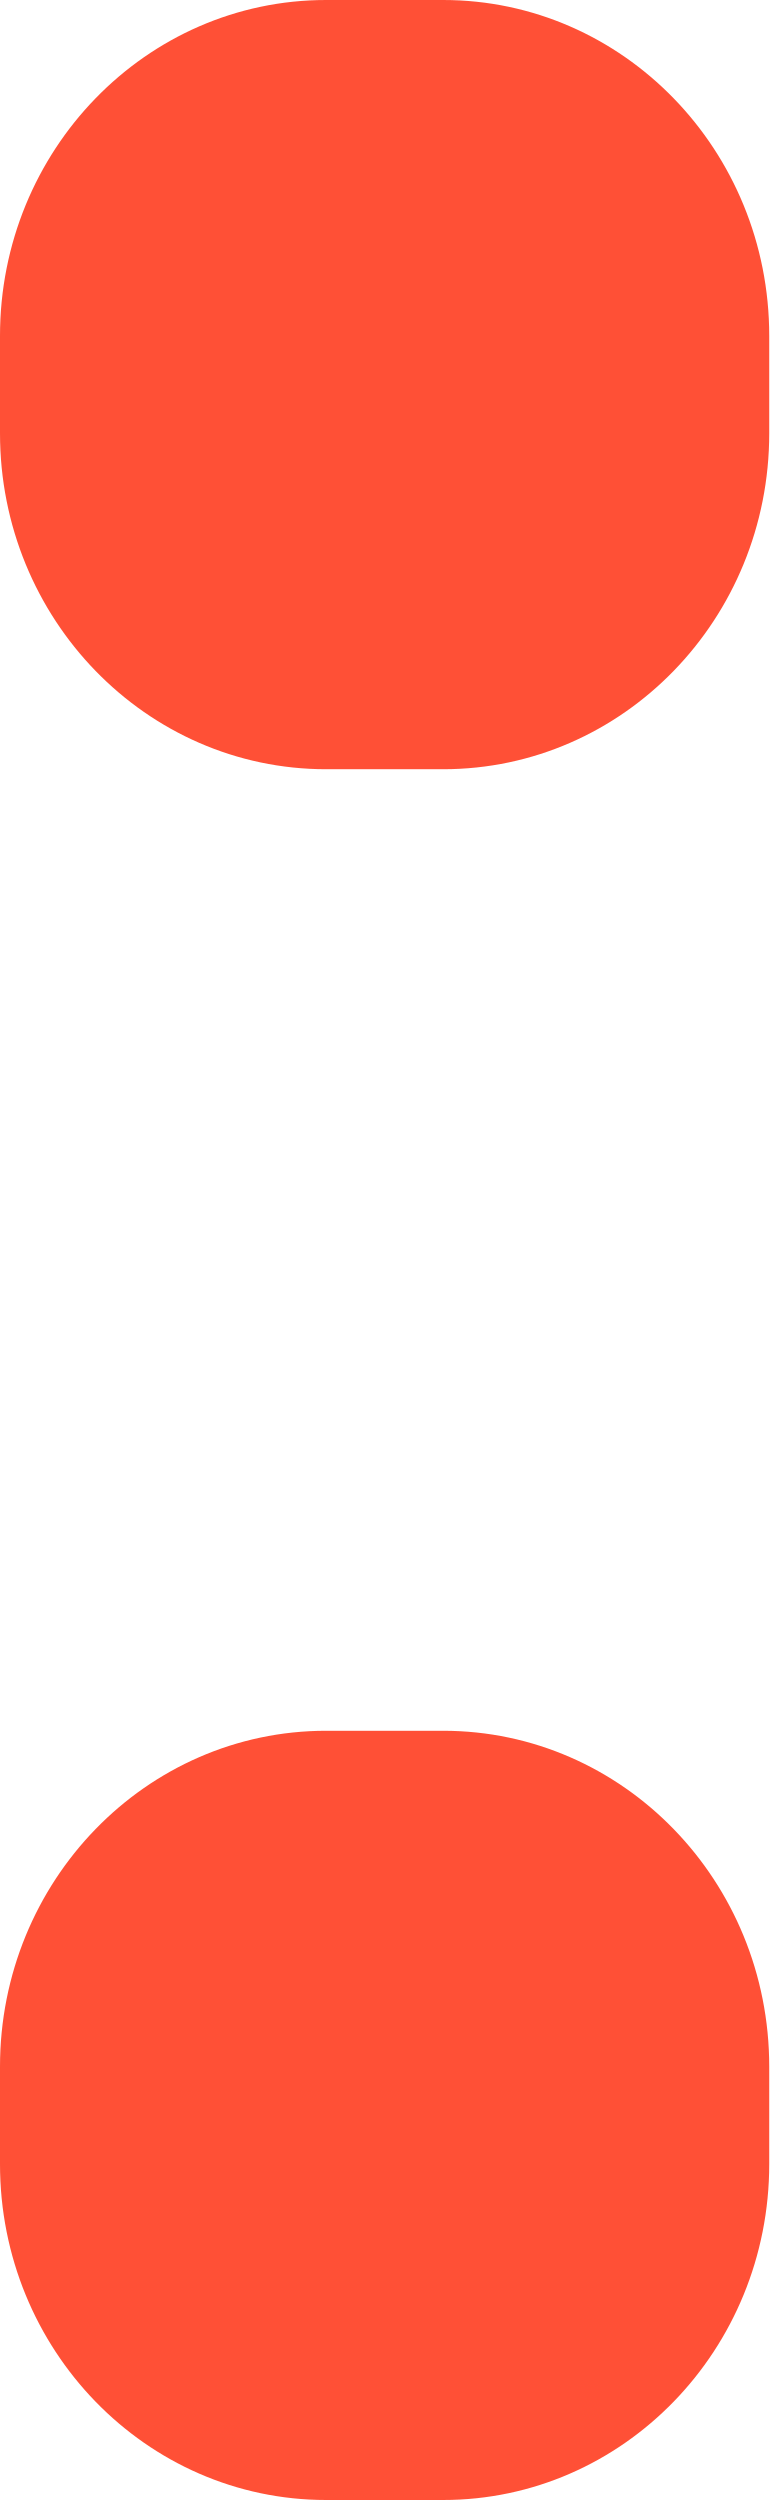
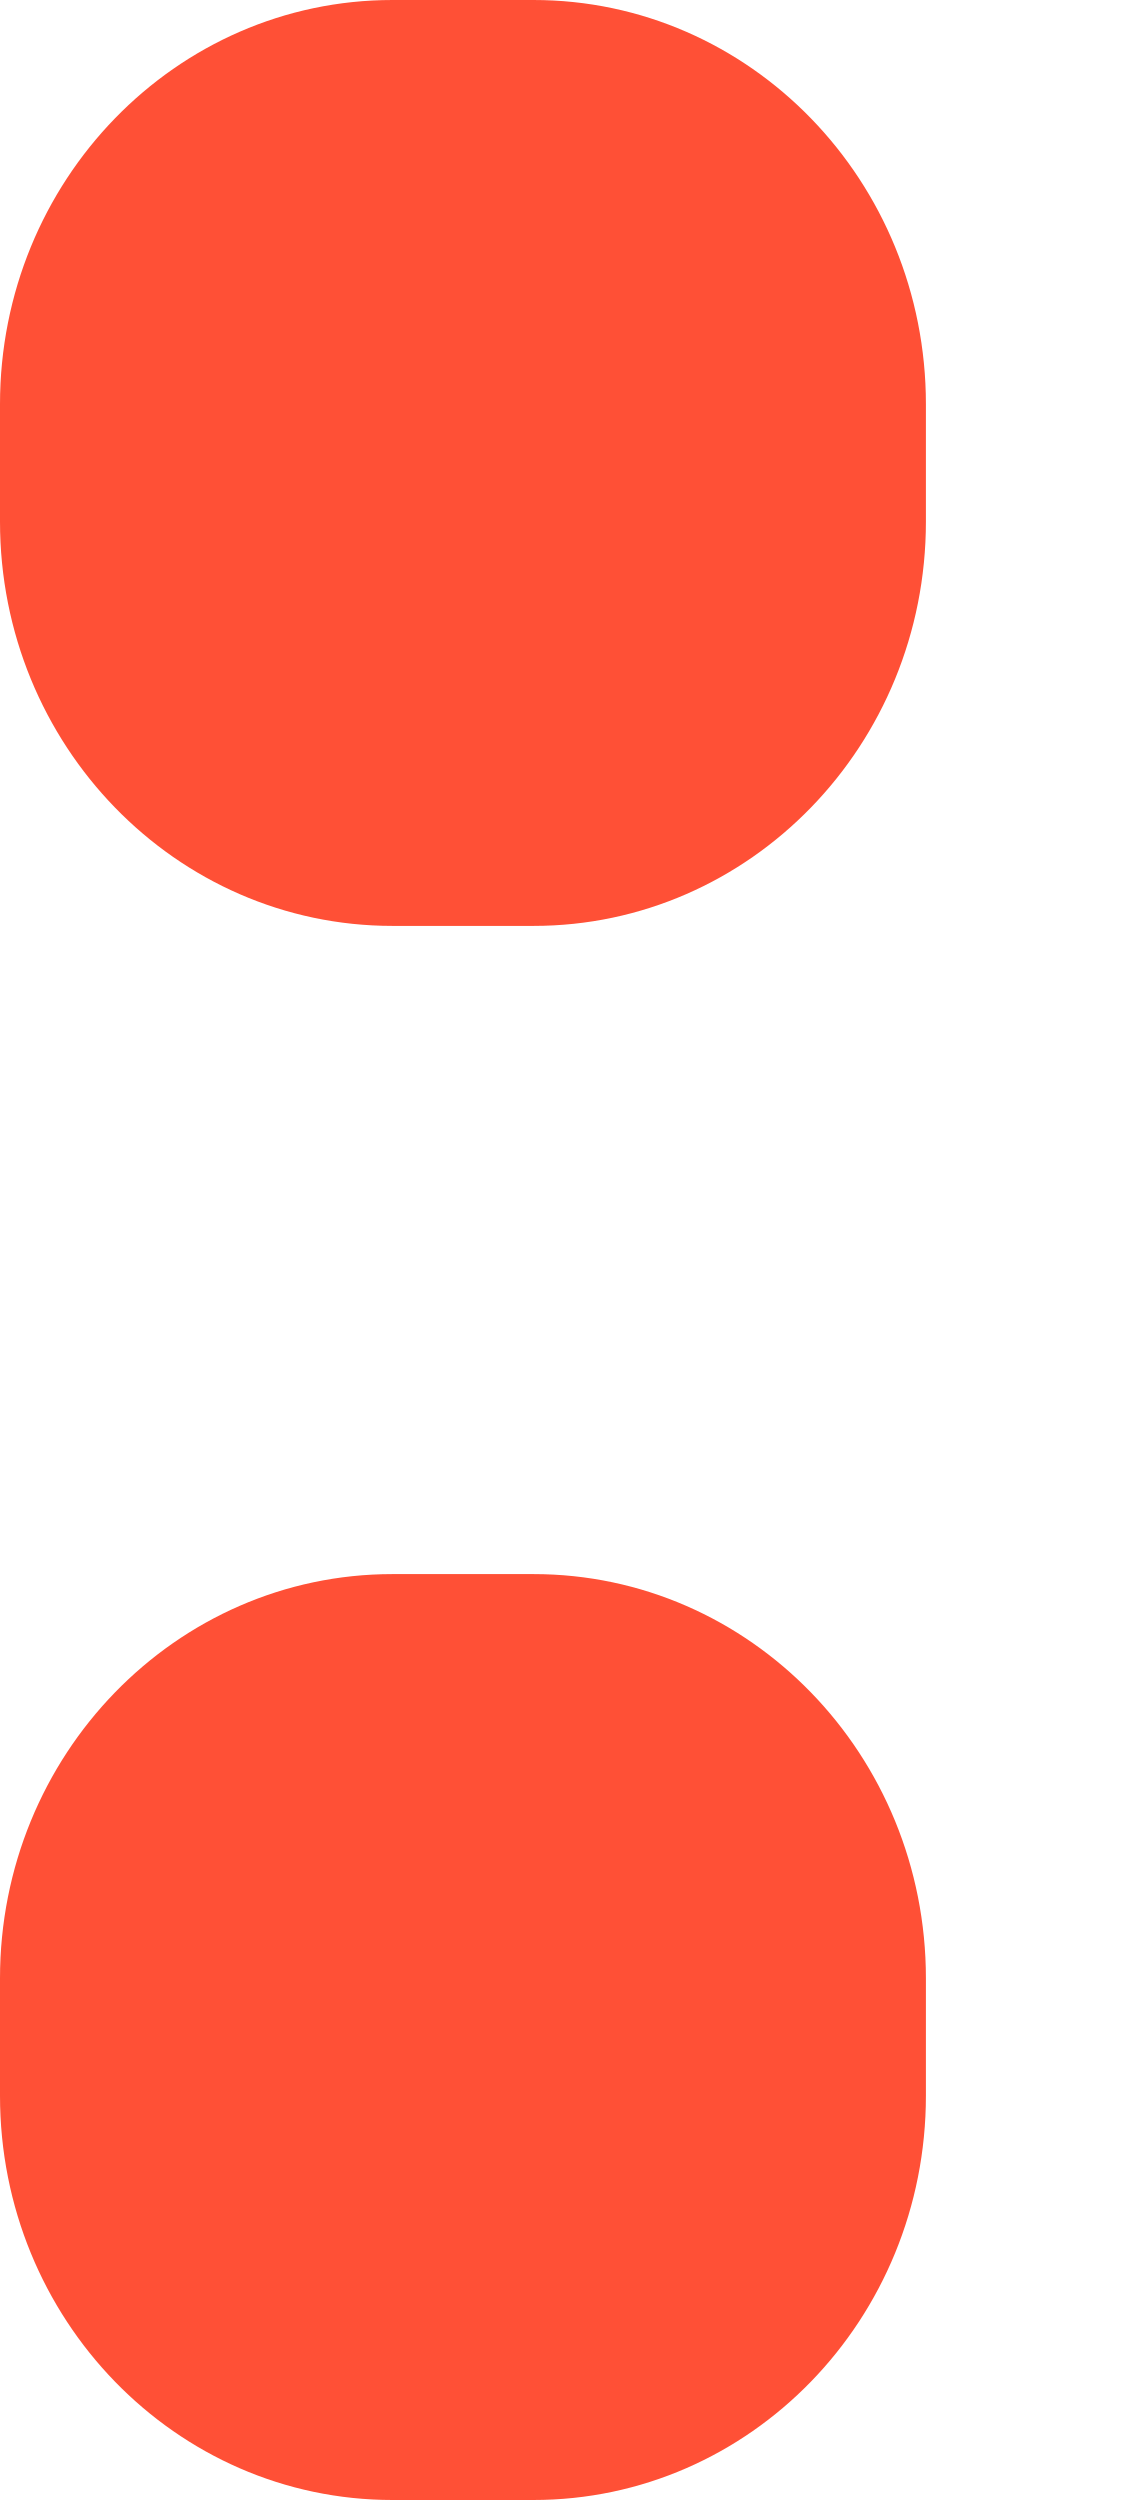
- <svg xmlns="http://www.w3.org/2000/svg" width="4px" height="13px" viewBox="0 0 4 13" version="1.1">
-   <g id="最終版" stroke="none" stroke-width="1" fill="none" fill-rule="evenodd">
-     <g id="Mobile_375_Service_調整產品體質" transform="translate(-32, -159)" fill="#FF5036">
-       <g id="Group" transform="translate(32, 153)">
-         <g id="Group-36" transform="translate(0, 6)">
-           <path d="M2.304,4 L1.696,4 C0.759,4 0,3.218 0,2.253 L0,1.747 C0,0.782 0.759,0 1.696,0 L2.304,0 C3.241,0 4,0.782 4,1.747 L4,2.253 C4,3.218 3.241,4 2.304,4" id="Fill-25" />
-           <path d="M2.304,13 L1.696,13 C0.759,13 0,12.218 0,11.253 L0,10.747 C0,9.782 0.759,9 1.696,9 L2.304,9 C3.241,9 4,9.782 4,10.747 L4,11.253 C4,12.218 3.241,13 2.304,13" id="Fill-25-Copy-7" />
+ <svg xmlns="http://www.w3.org/2000/svg" width="5px" height="11px" viewBox="0 0 5 11" version="1.1">
+   <g id="0215_官網字級調整" stroke="none" stroke-width="1" fill="none" fill-rule="evenodd">
+     <g id="Mobile_375" transform="translate(-169, -114)" fill="#FF5036">
+       <g id="Group-88" transform="translate(32, 108)">
+         <g id="Group-34" transform="translate(137, 6)">
+           <path d="M2.347,4.074 L1.727,4.074 C0.773,4.074 0,3.278 0,2.295 L0,1.779 C0,0.796 0.773,0 1.727,0 L2.347,0 C3.301,0 4.074,0.796 4.074,1.779 L4.074,2.295 C4.074,3.278 3.301,4.074 2.347,4.074" id="Fill-25" />
+           <path d="M2.347,11 L1.727,11 C0.773,11 0,10.204 0,9.221 L0,8.705 C0,7.722 0.773,6.926 1.727,6.926 L2.347,6.926 C3.301,6.926 4.074,7.722 4.074,8.705 L4.074,9.221 C4.074,10.204 3.301,11 2.347,11" id="Fill-25" />
        </g>
      </g>
    </g>
  </g>
</svg>
